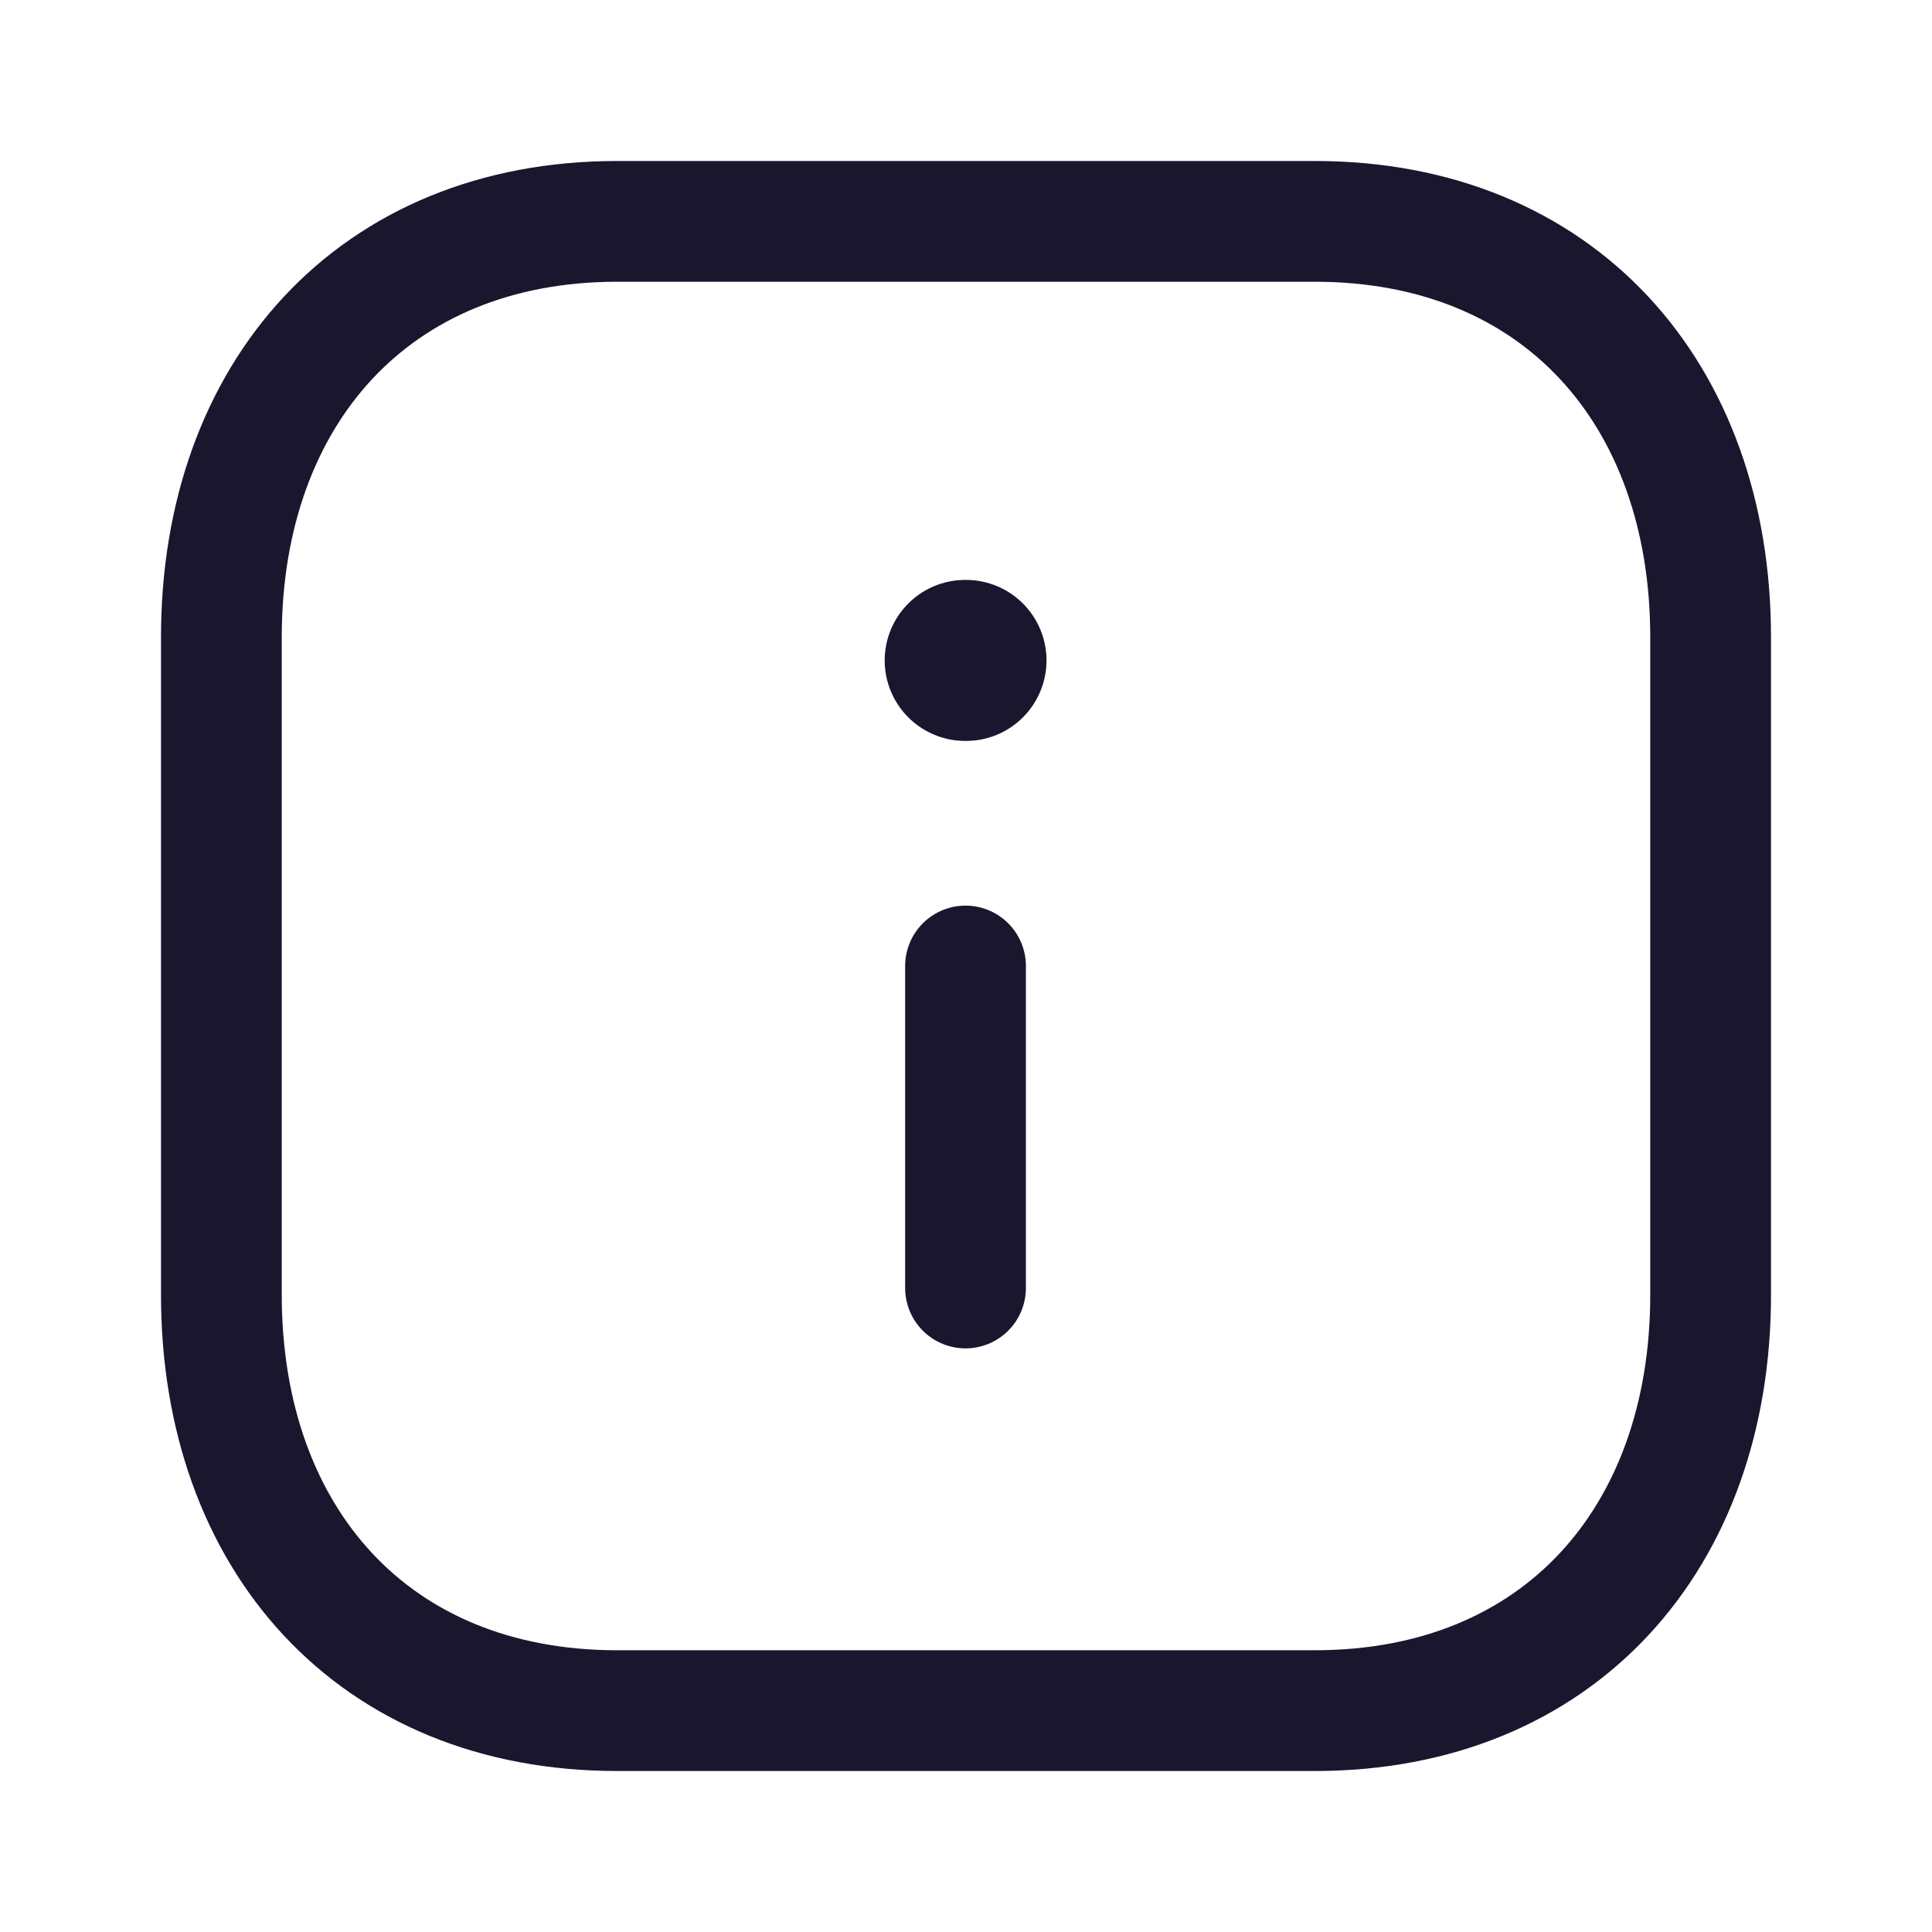
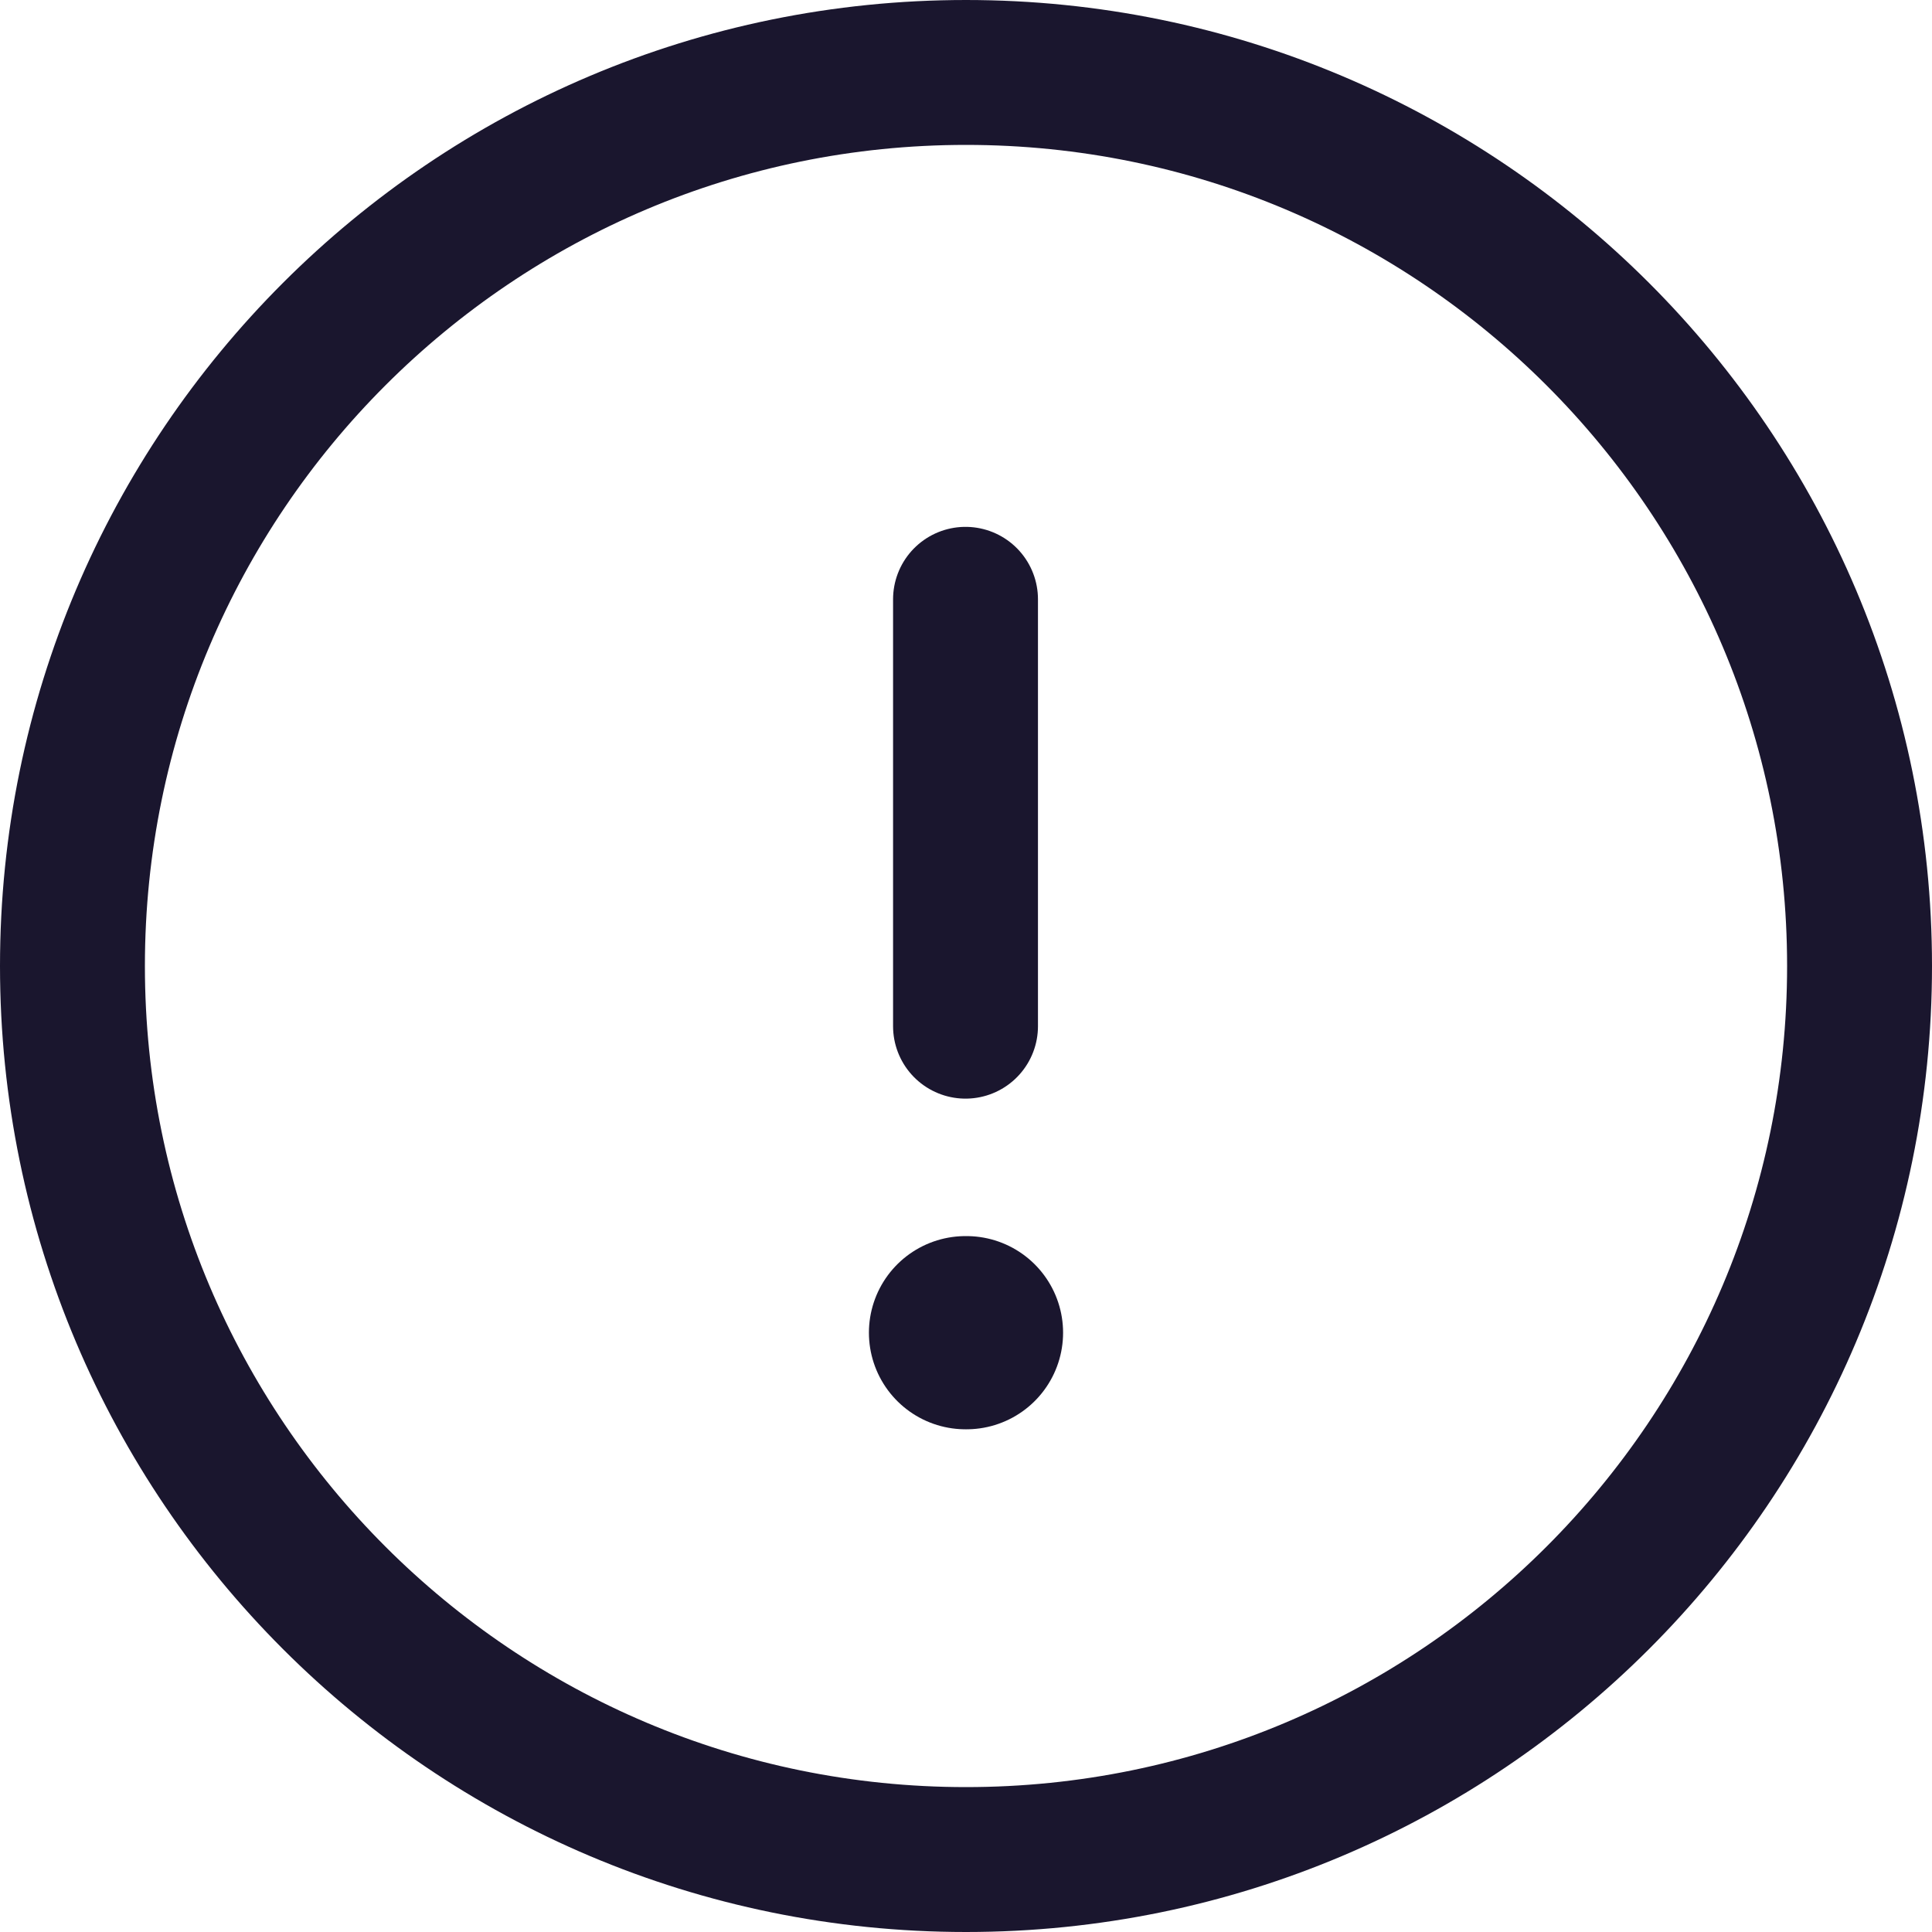
- <svg xmlns="http://www.w3.org/2000/svg" width="24" height="24" viewBox="0 0 24 24" fill="none">
-   <path fill-rule="evenodd" clip-rule="evenodd" d="M16.334 2.75H7.665C4.644 2.75 2.75 4.889 2.75 7.916V16.084C2.75 19.111 4.635 21.25 7.665 21.25H16.333C19.364 21.25 21.25 19.111 21.25 16.084V7.916C21.25 4.889 19.364 2.75 16.334 2.75Z" stroke="#1A162E" stroke-width="1.5" stroke-linecap="round" stroke-linejoin="round" />
-   <path d="M11.994 16V12" stroke="#1A162E" stroke-width="1.5" stroke-linecap="round" stroke-linejoin="round" />
-   <path d="M11.99 8.204H12" stroke="#1A162E" stroke-width="2" stroke-linecap="round" stroke-linejoin="round" />
+ <svg xmlns="http://www.w3.org/2000/svg" width="20" height="20" viewBox="0 0 20 20" fill="none">
+   <path fill-rule="evenodd" clip-rule="evenodd" d="M10 0.75C15.108 0.75 19.25 4.891 19.25 10C19.25 15.108 15.108 19.25 10 19.25C4.891 19.25 0.75 15.108 0.75 10C0.75 4.891 4.891 0.75 10 0.75Z" stroke="#1A162E" stroke-width="1.5" stroke-linecap="round" stroke-linejoin="round" />
+   <path d="M9.995 6.204V10.623" stroke="#1A162E" stroke-width="1.5" stroke-linecap="round" stroke-linejoin="round" />
+   <path d="M9.995 13.796H10.005" stroke="#1A162E" stroke-width="2" stroke-linecap="round" stroke-linejoin="round" />
</svg>
